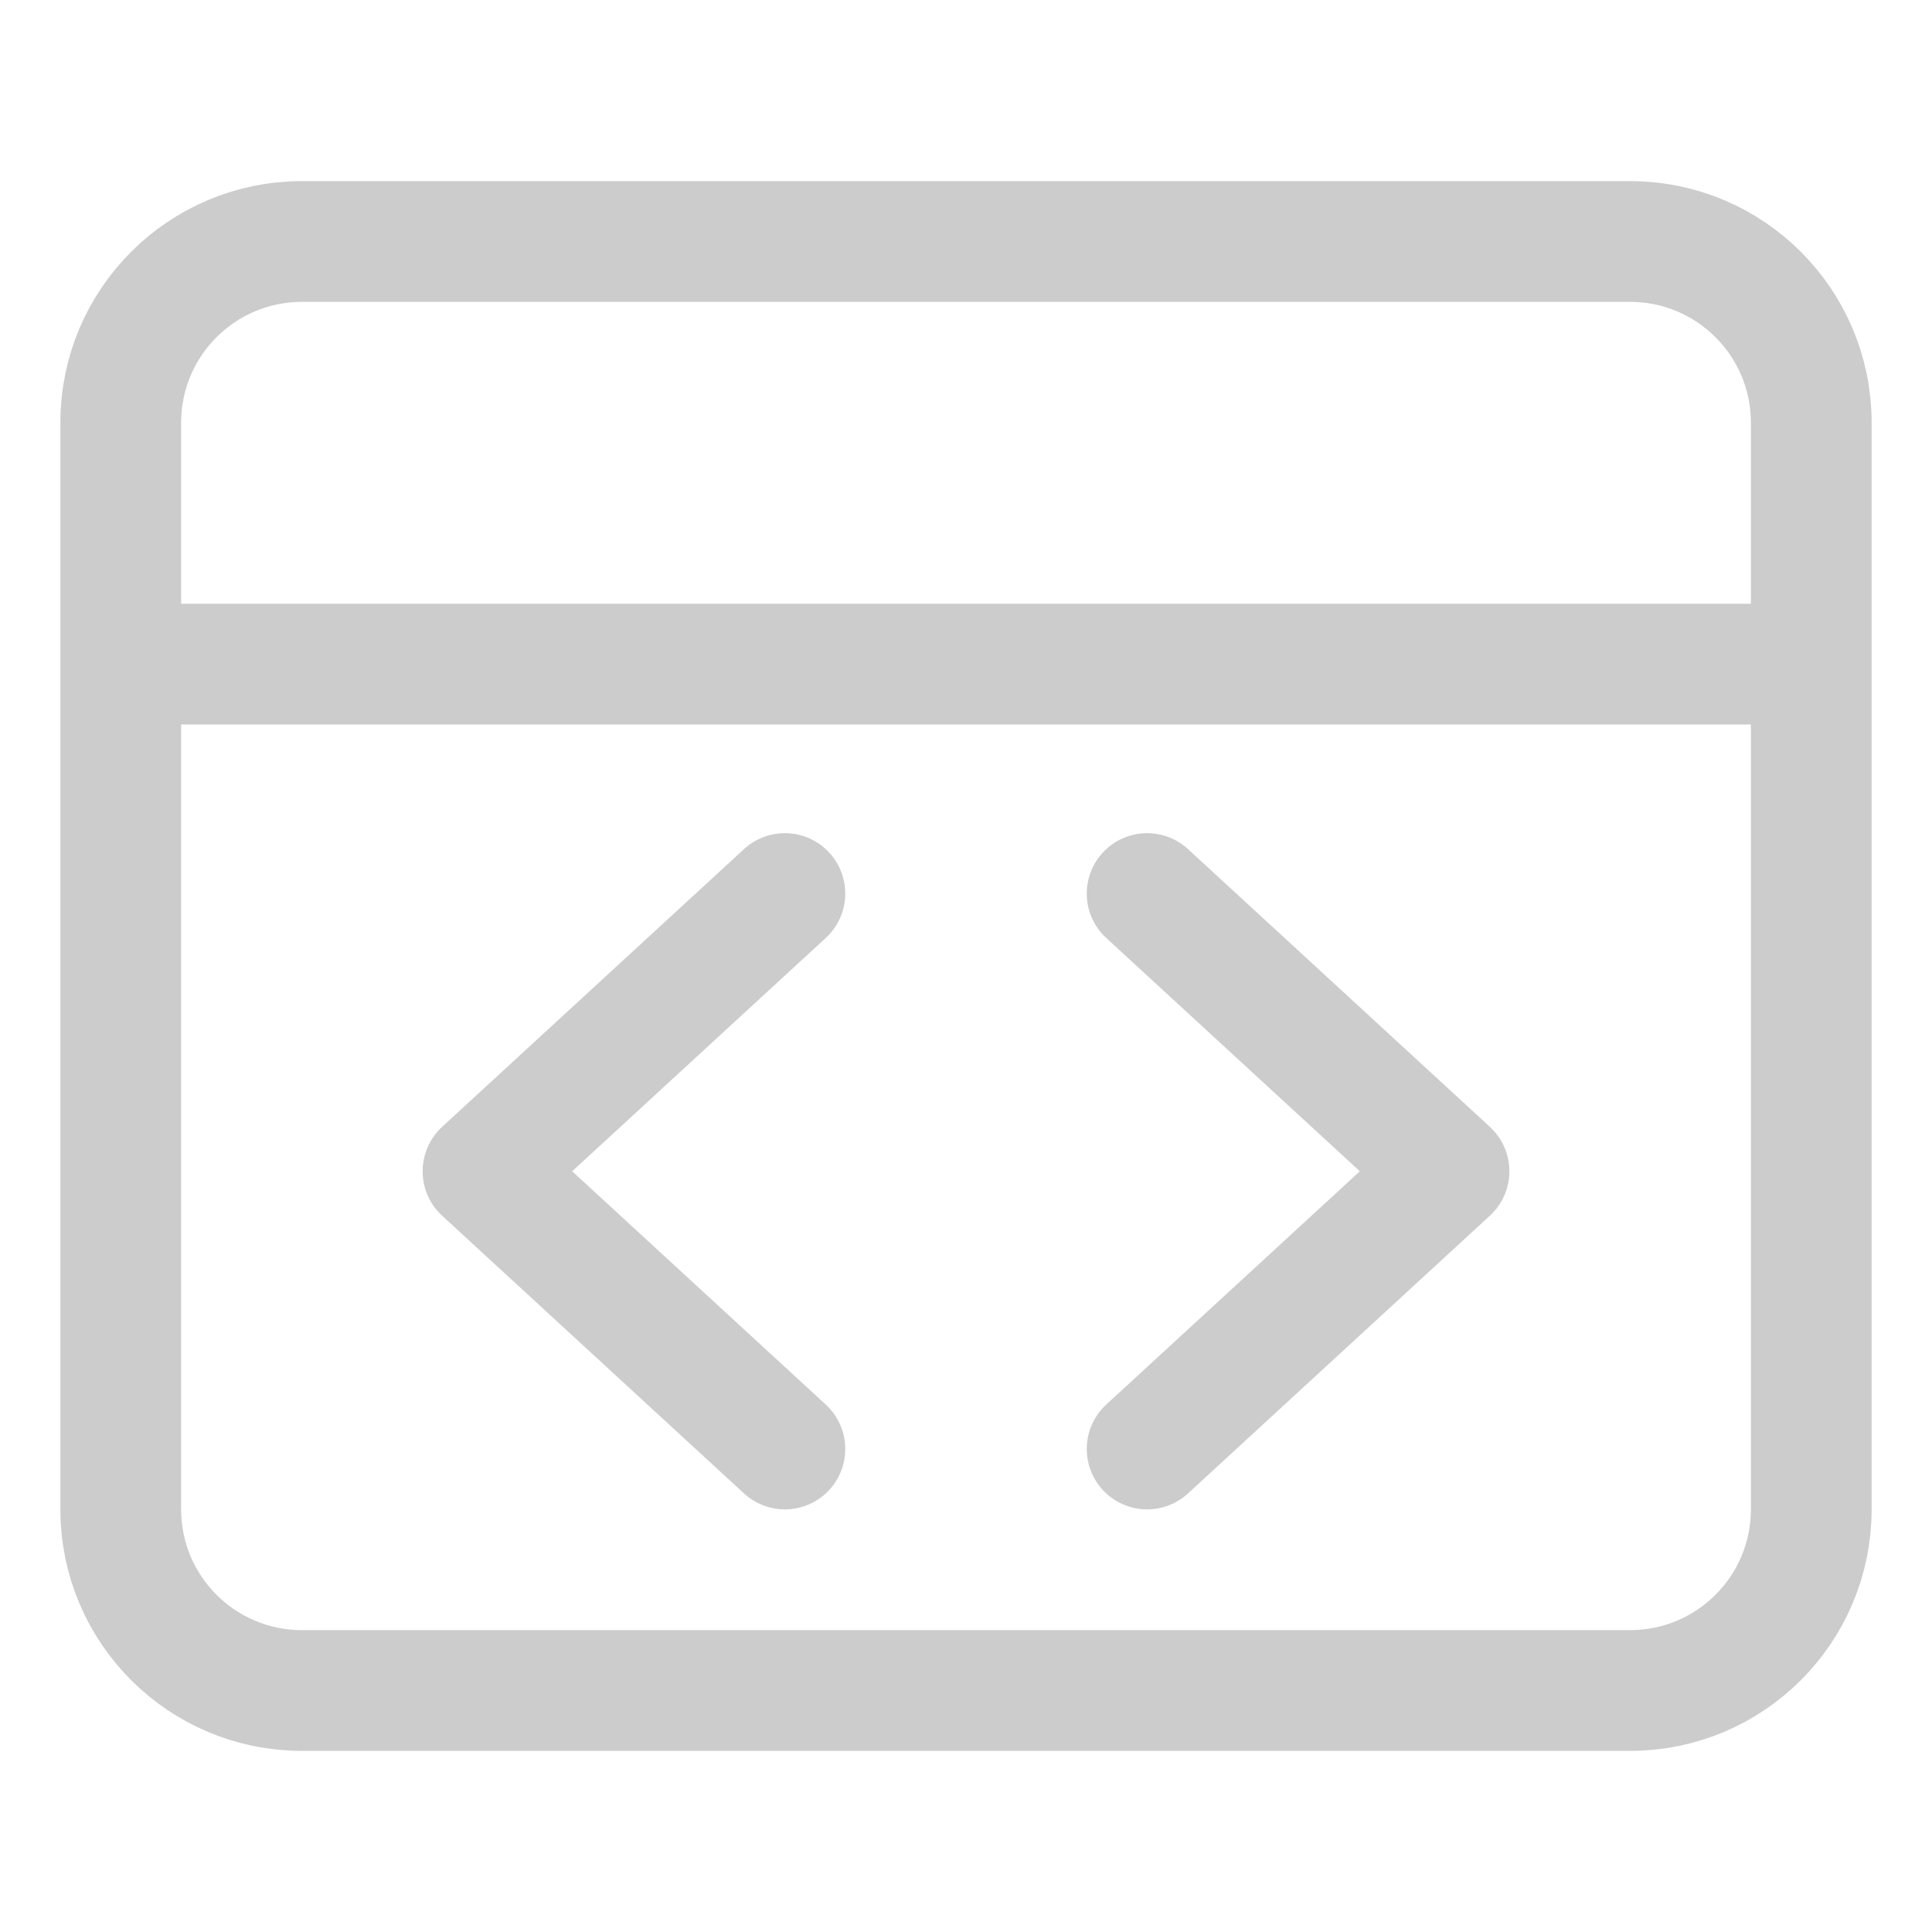
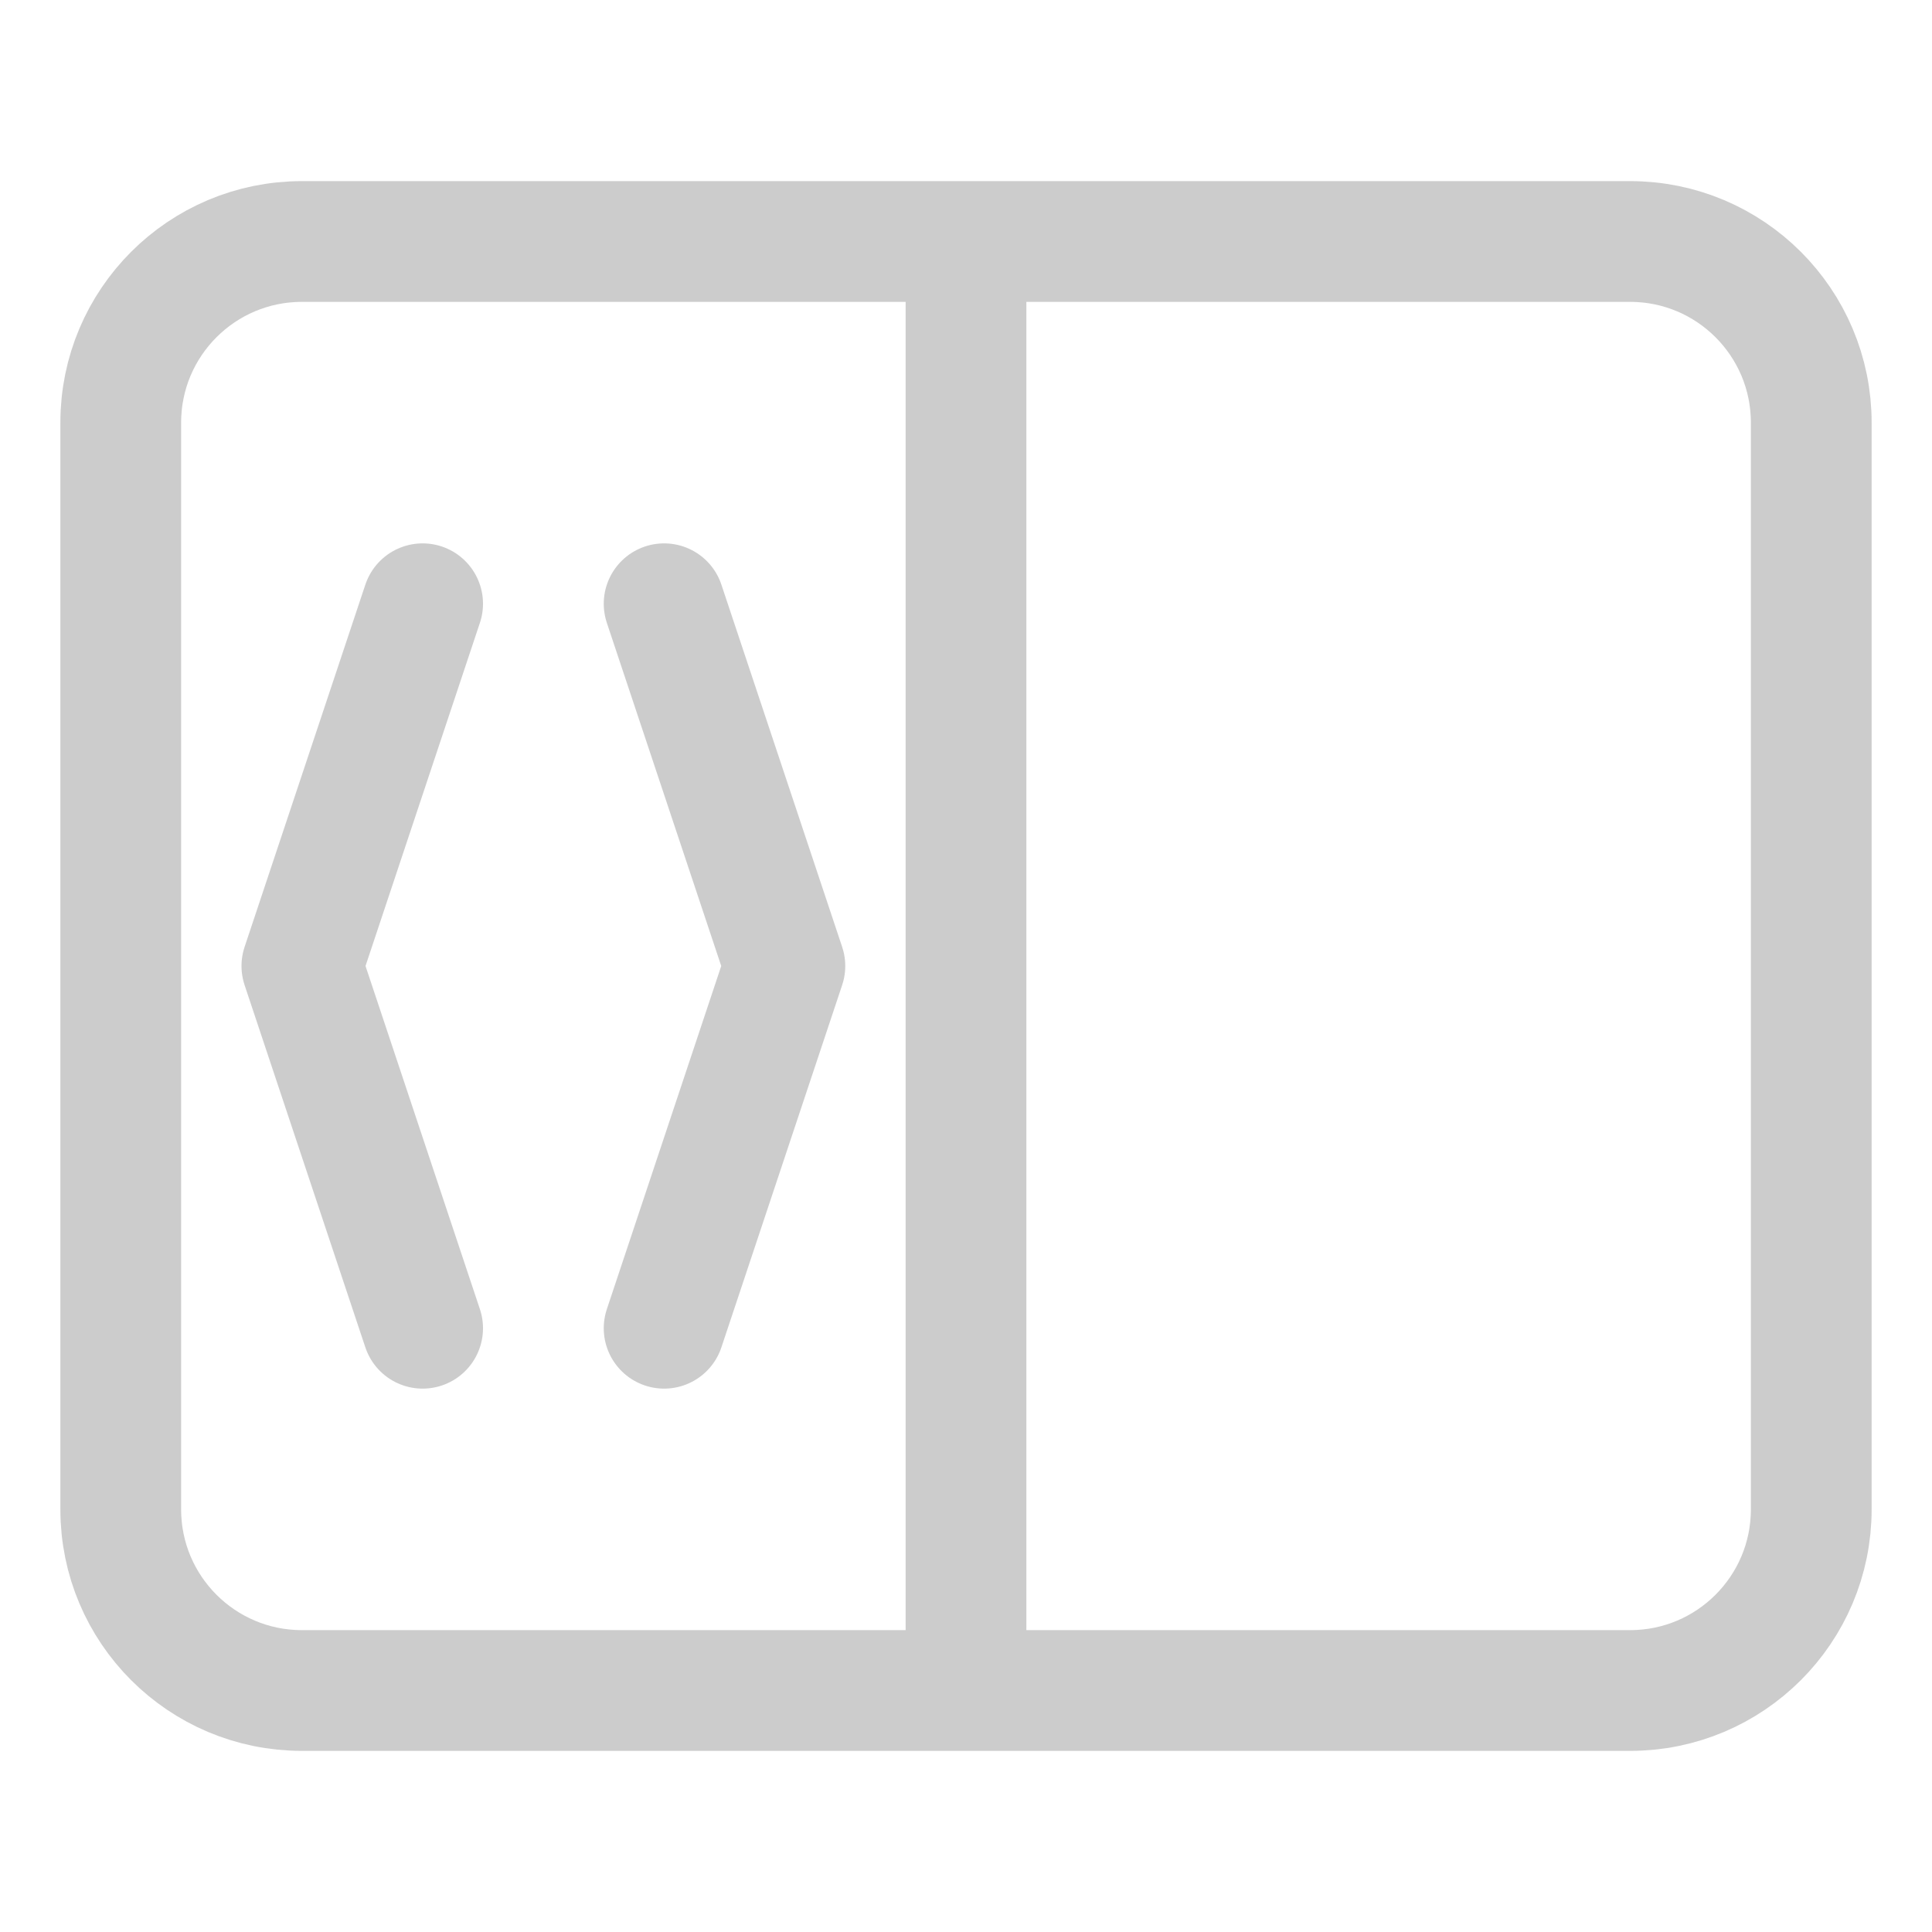
<svg xmlns="http://www.w3.org/2000/svg" viewBox="0 0 16 16" fill="none">
  <rect x="1" y="2" width="14" height="12" rx="1.5" stroke="#cccccc" stroke-width="1.0" />
-   <line x1="1" y1="5.5" x2="15" y2="5.5" stroke="#cccccc" stroke-width="1.0" />
-   <path d="M6.5 7.4L4 9.7L6.5 12" stroke="#cccccc" stroke-width="1.0" stroke-linecap="round" stroke-linejoin="round" />
-   <path d="M9.5 7.4L12 9.7L9.5 12" stroke="#cccccc" stroke-width="1.0" stroke-linecap="round" stroke-linejoin="round" />
+   <line x1="8" y1="2" x2="8" y2="14" stroke="#cccccc" stroke-width="1.0" />
+   <path d="M3.5 5L2.5 8L3.5 11" stroke="#cccccc" stroke-width="1.0" stroke-linecap="round" stroke-linejoin="round" />
+   <path d="M5.5 5L6.5 8L5.5 11" stroke="#cccccc" stroke-width="1.0" stroke-linecap="round" stroke-linejoin="round" />
</svg>
